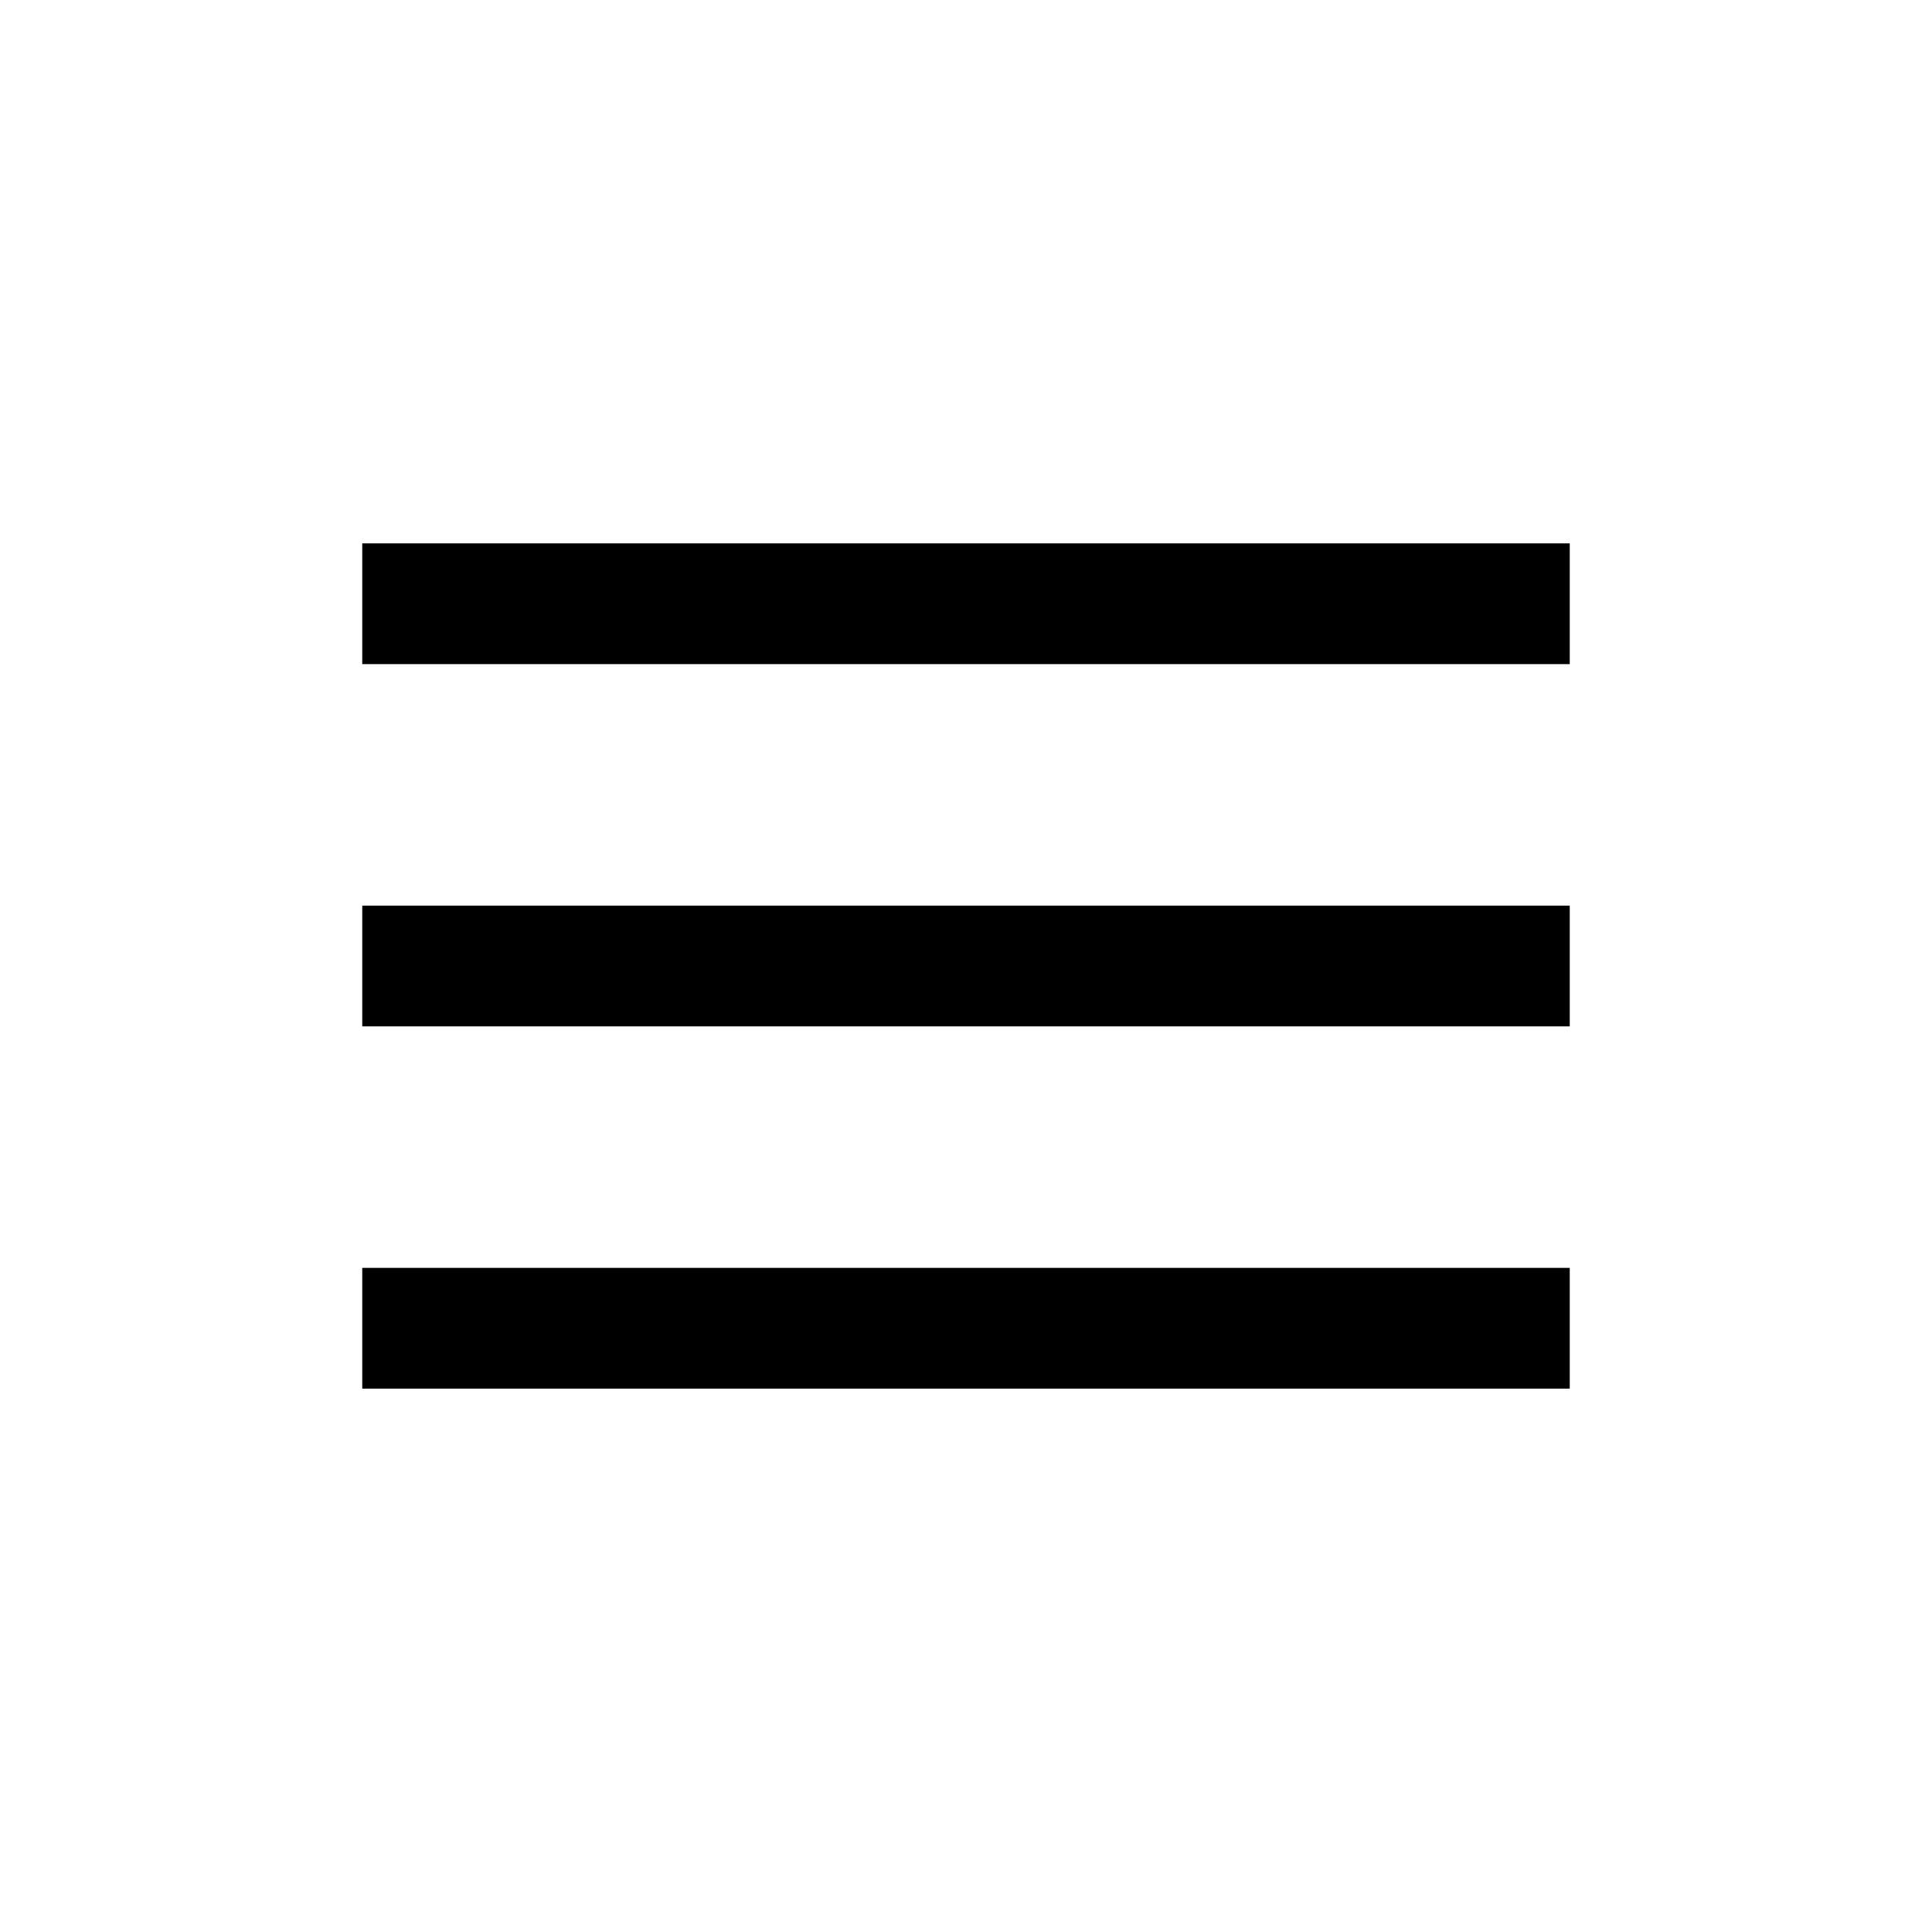
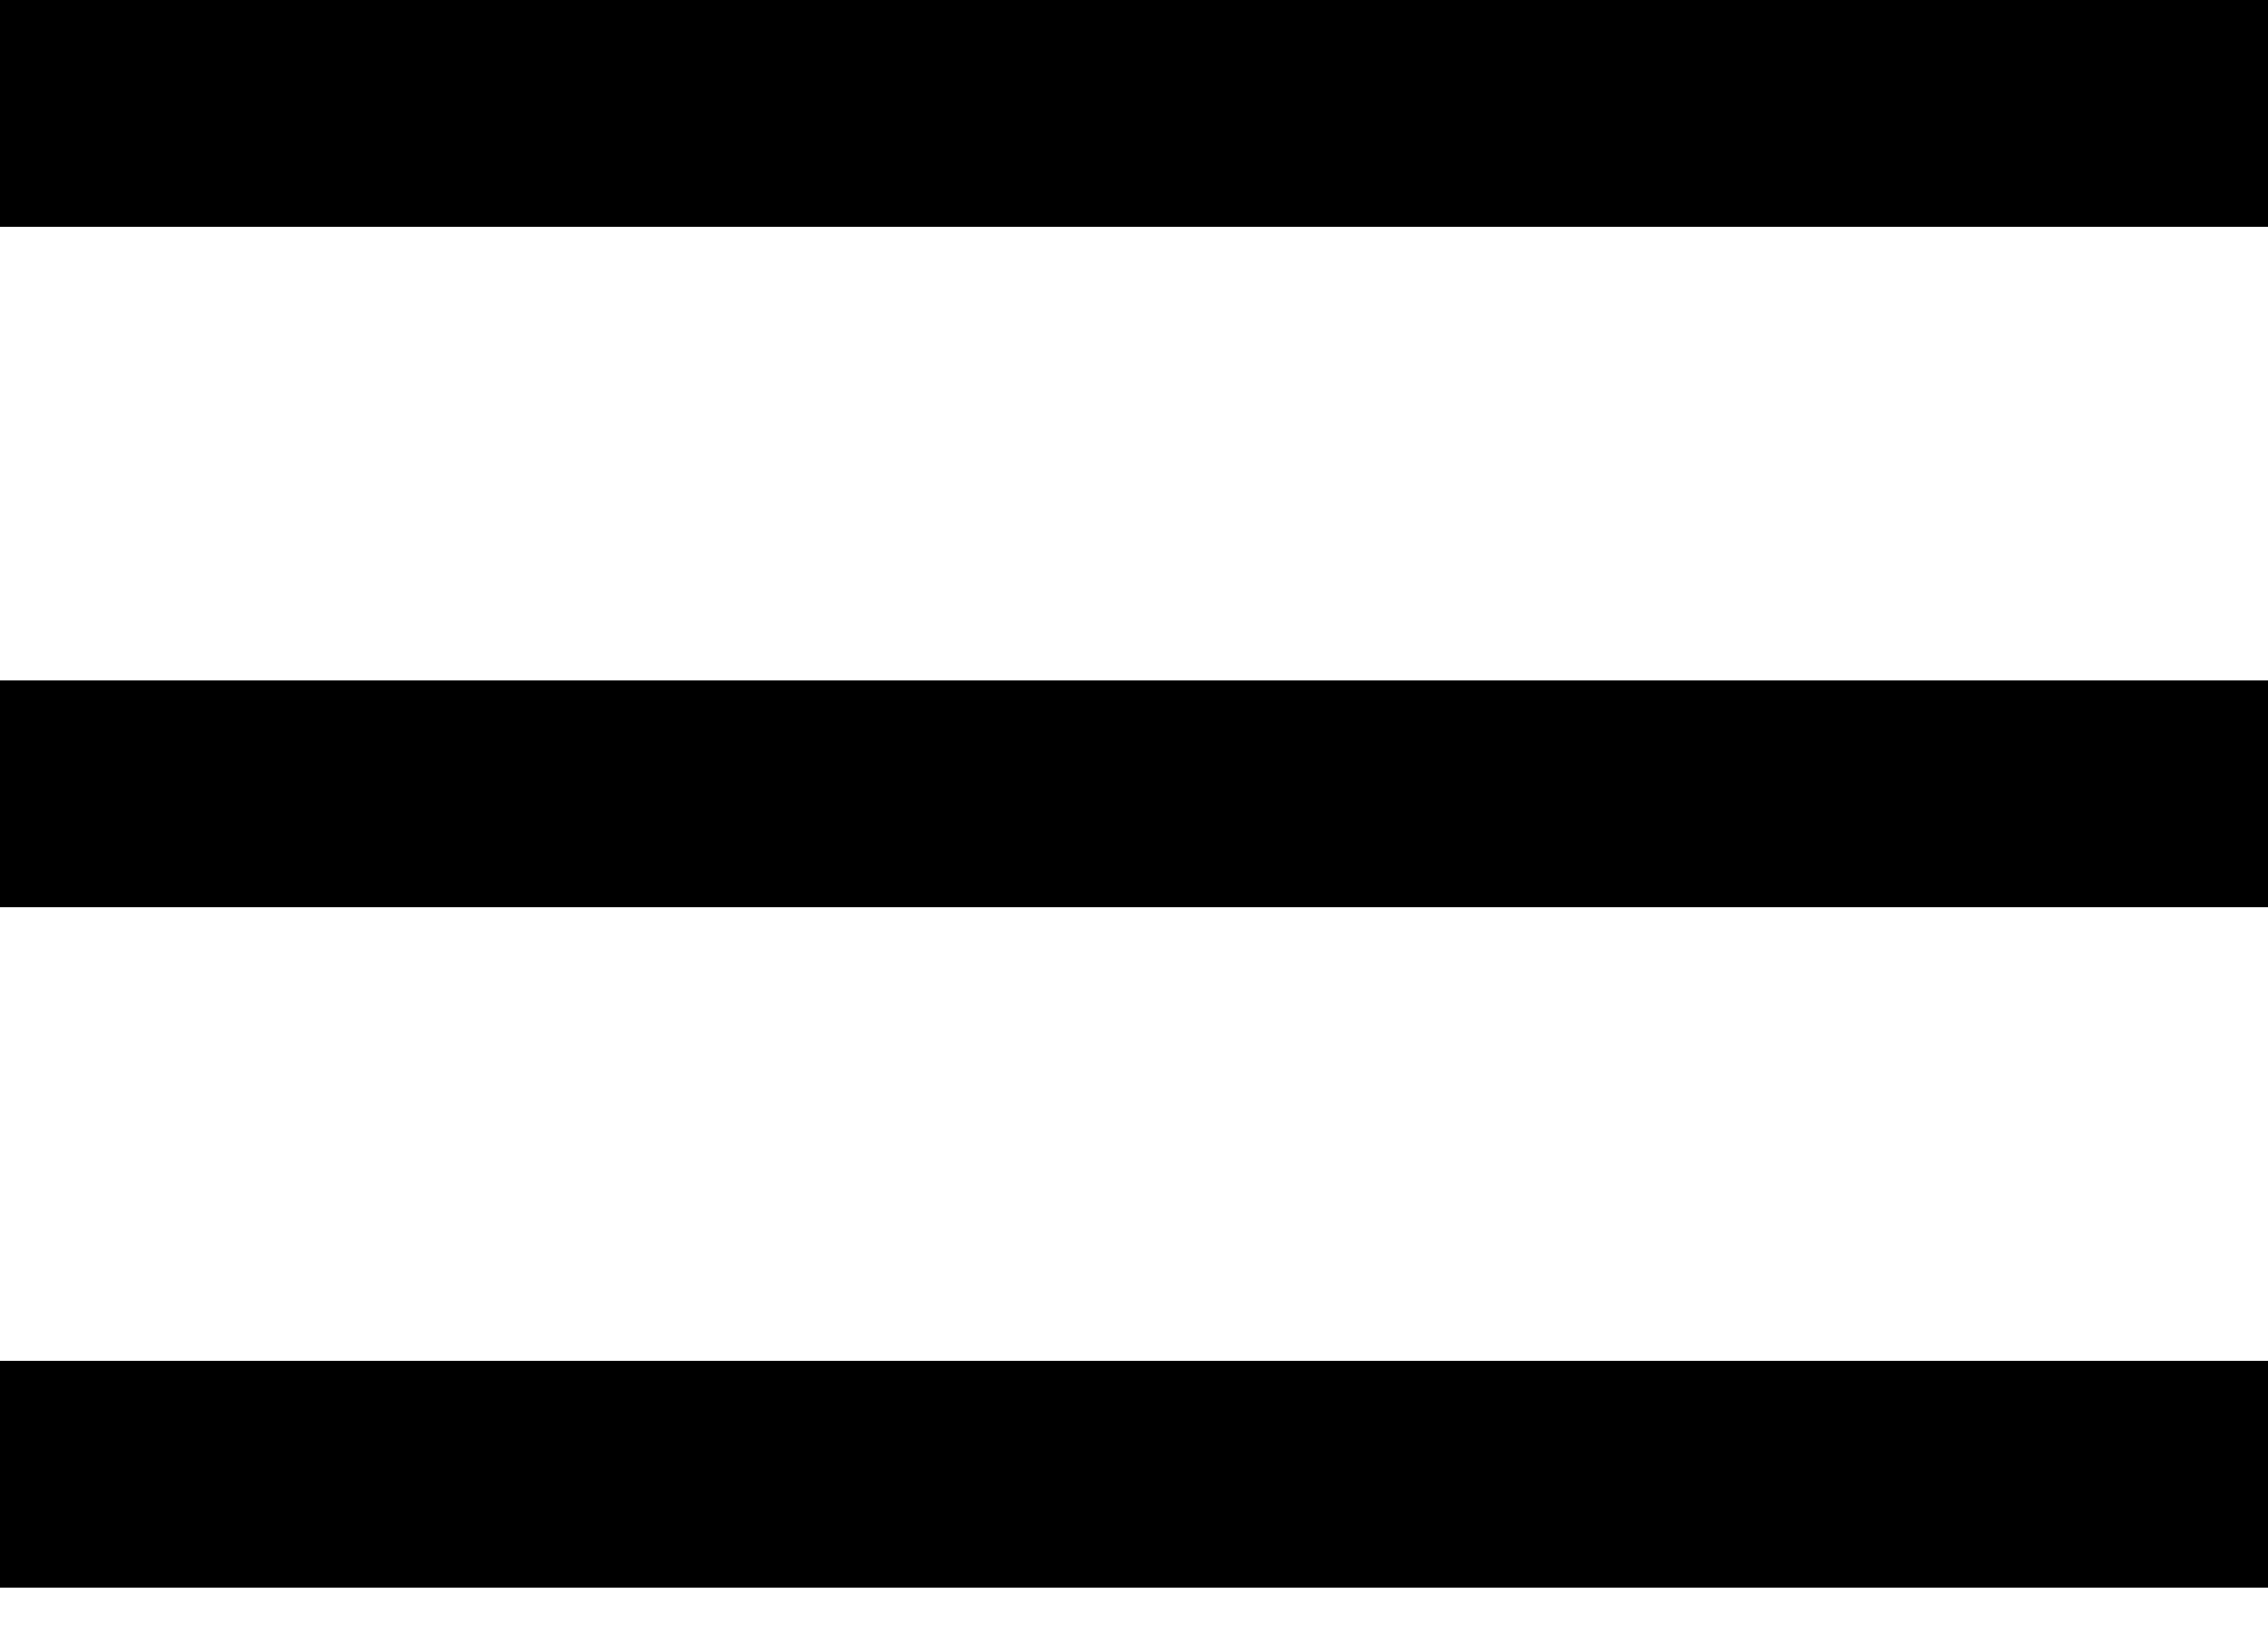
- <svg xmlns="http://www.w3.org/2000/svg" viewBox="0 0 40 40" fill="none">
-   <path fill-rule="evenodd" clip-rule="evenodd" d="M32.5 13.75H7.5V11.25H32.5V13.75Z" fill="currentColor" />
-   <path fill-rule="evenodd" clip-rule="evenodd" d="M32.5 21.25H7.5V18.75H32.5V21.25Z" fill="currentColor" />
-   <path fill-rule="evenodd" clip-rule="evenodd" d="M32.5 28.75H7.5V26.25H32.5V28.75Z" fill="currentColor" />
+ <svg xmlns="http://www.w3.org/2000/svg" viewBox="0 0 25 18" fill="none">
+   <path fill-rule="evenodd" clip-rule="evenodd" d="M25 2.5H0V0H25V2.5Z" fill="currentColor" />
+   <path fill-rule="evenodd" clip-rule="evenodd" d="M25 10H0V7.5H25V10Z" fill="currentColor" />
+   <path fill-rule="evenodd" clip-rule="evenodd" d="M25 17.5H0V15H25V17.5Z" fill="currentColor" />
</svg>
